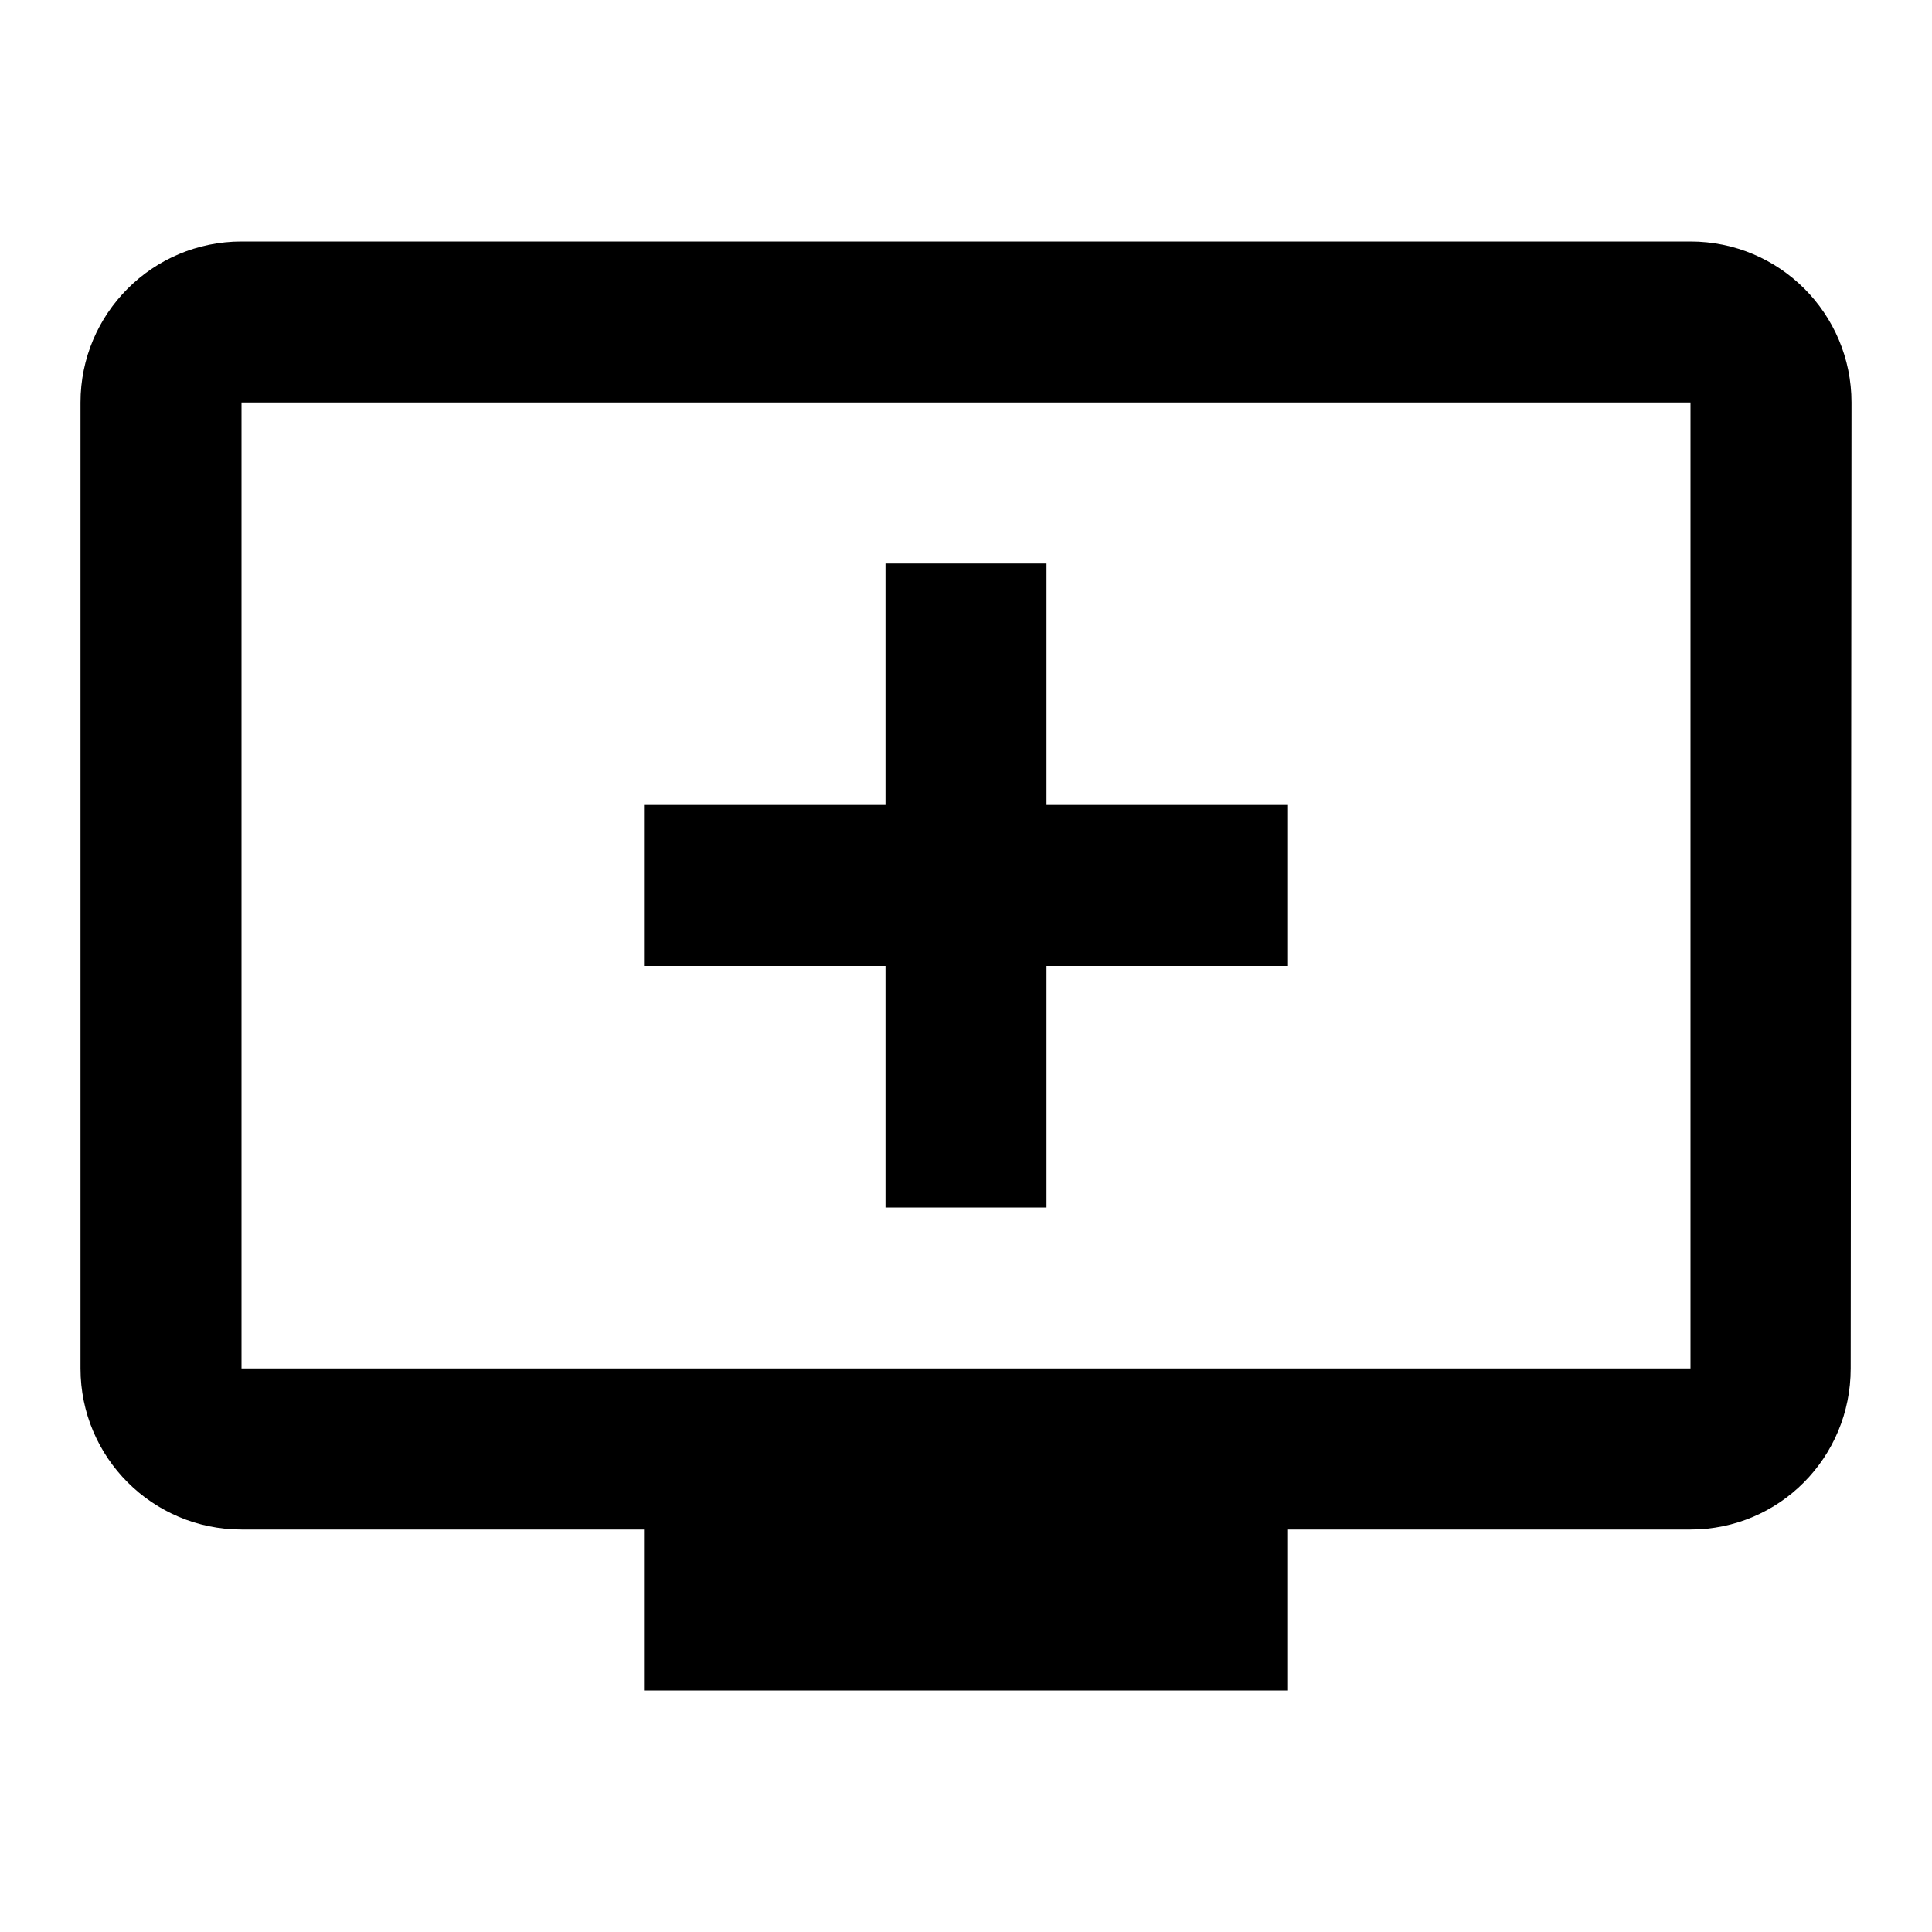
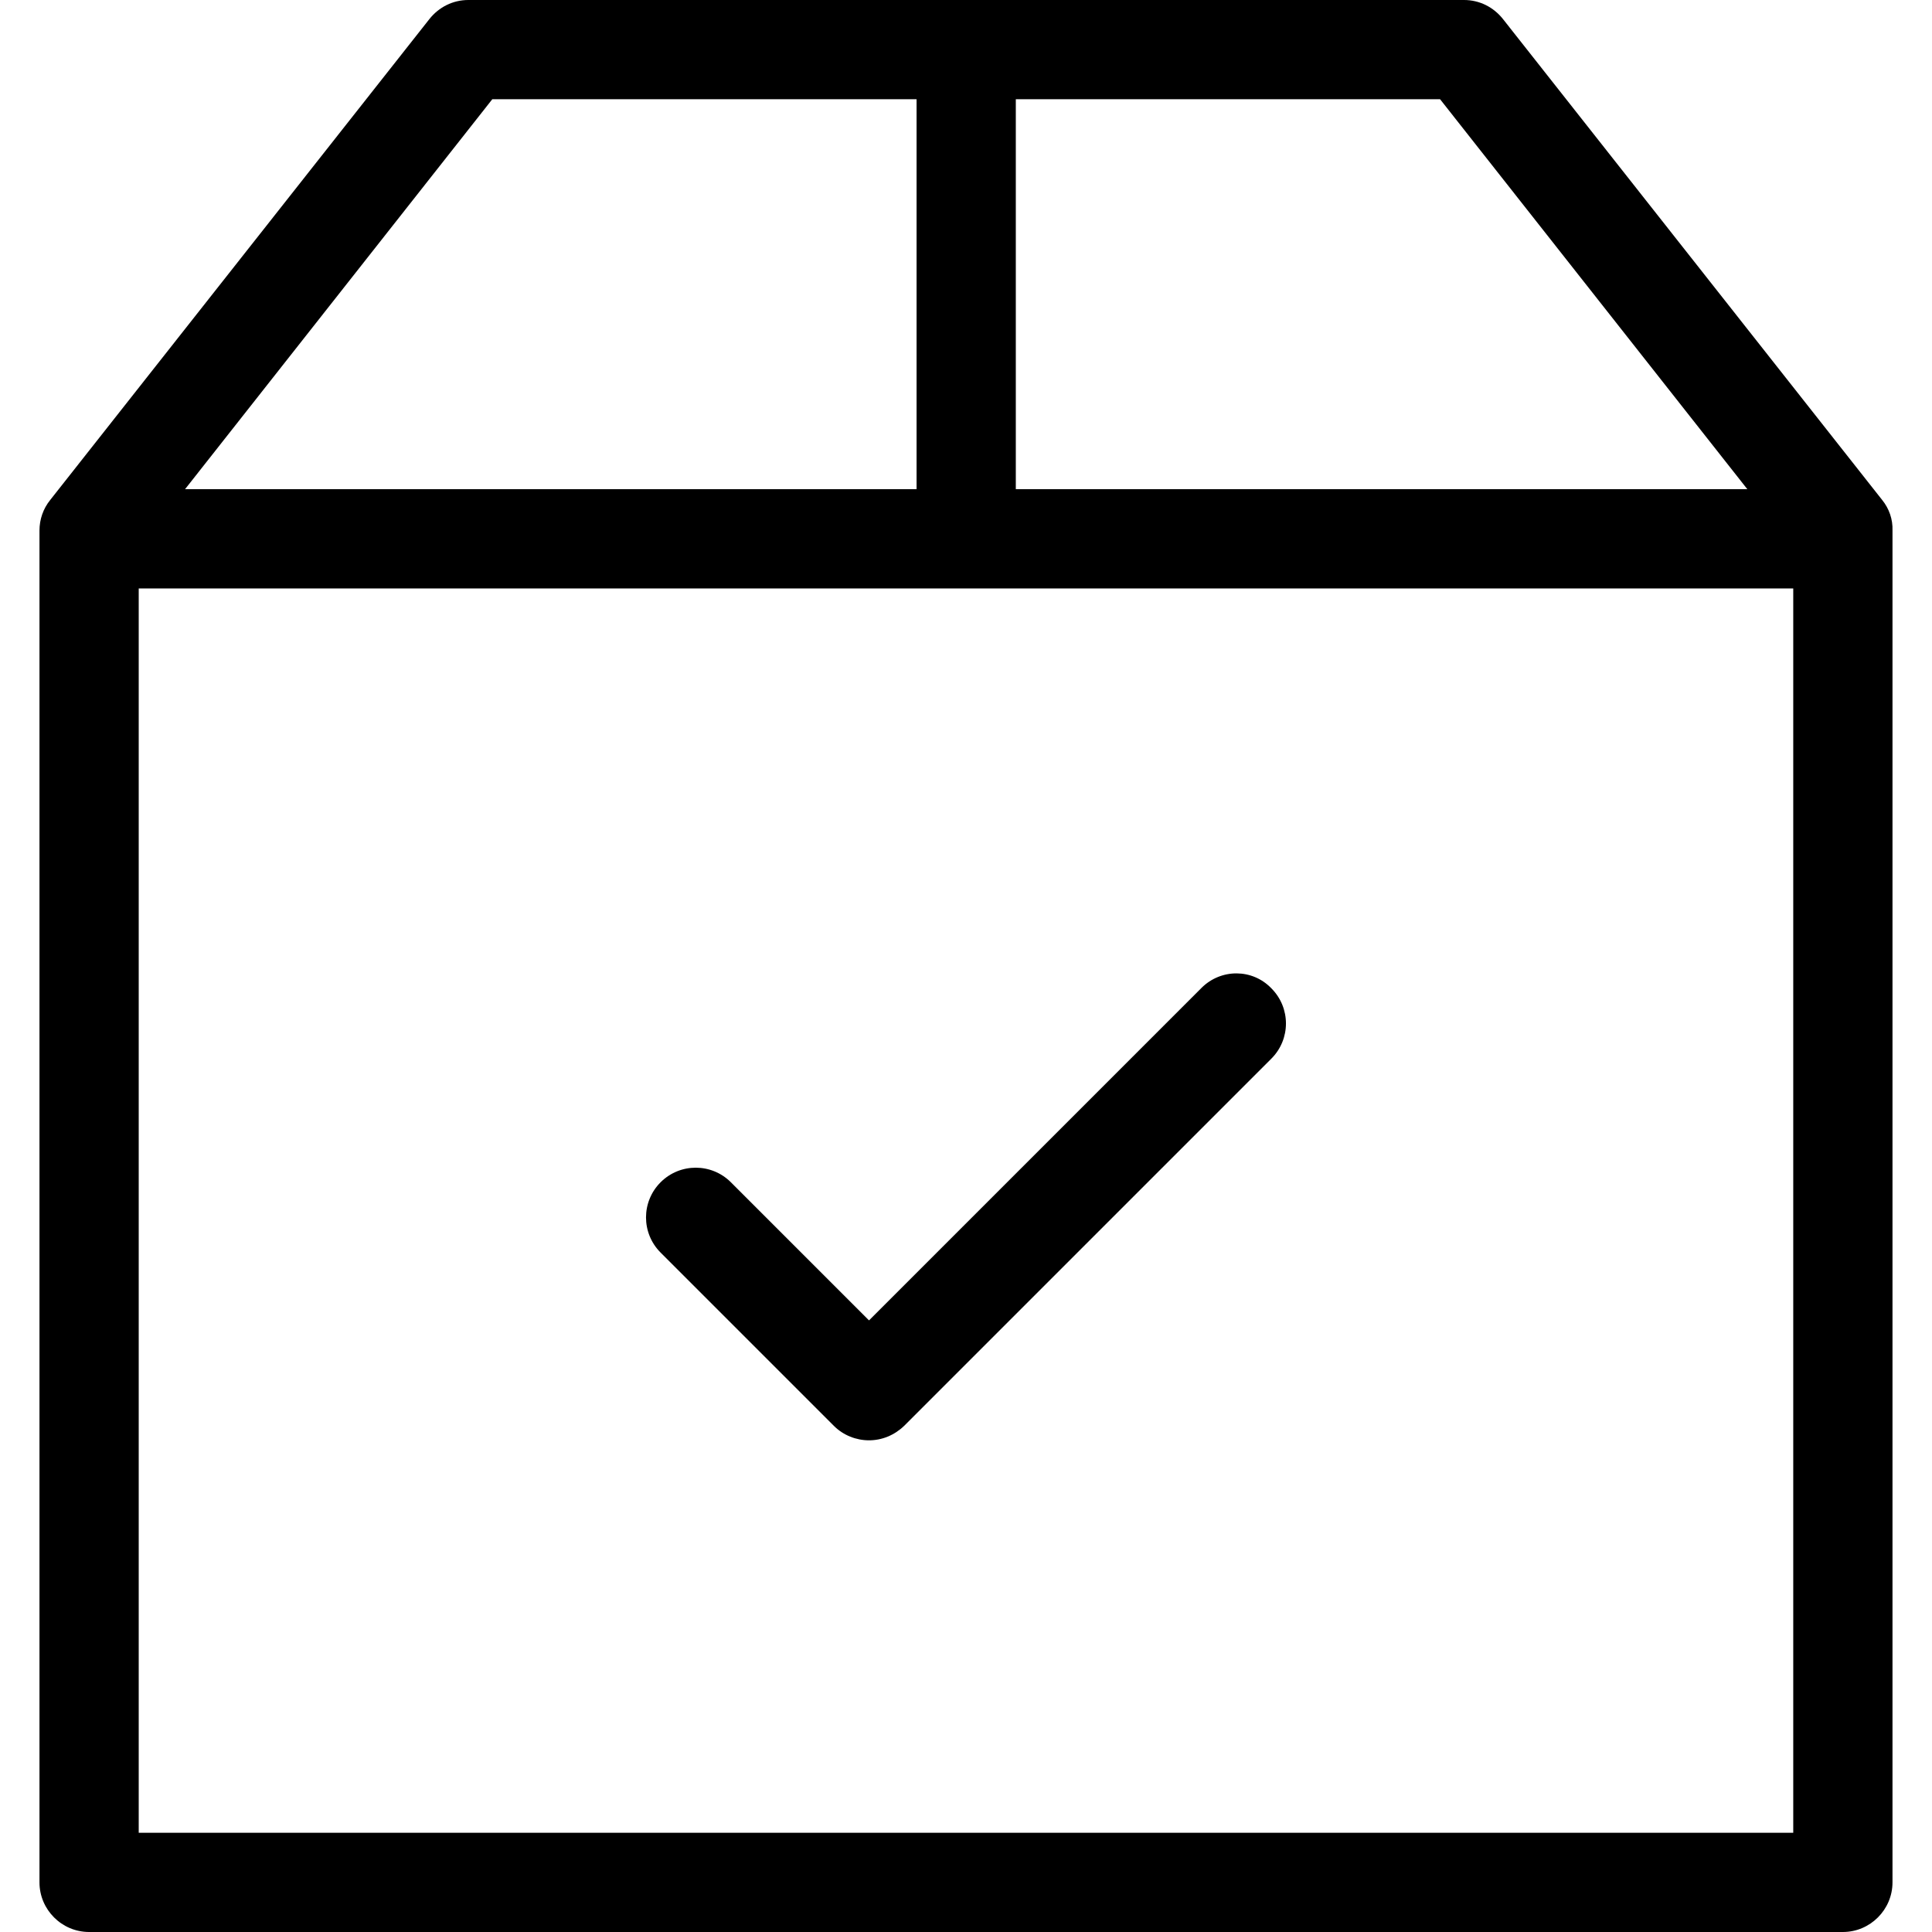
- <svg xmlns="http://www.w3.org/2000/svg" width="48" height="48" viewBox="0 0 48 48">
-   <path d="M42 6H6c-2.21 0-4 1.79-4 4v24c0 2.21 1.79 4 4 4h10v4h16v-4h10c2.21 0 3.98-1.79 3.98-4L46 10c0-2.21-1.79-4-4-4zm0 28H6V10h36v24zM32 20v4h-6v6h-4v-6h-6v-4h6v-6h4v6h6z" />
+ <svg xmlns="http://www.w3.org/2000/svg" version="1.1" id="Capa_1" x="0px" y="0px" viewBox="0 0 467.2 467.2" style="enable-background:new 0 0 467.2 467.2;" xml:space="preserve">
+   <g>
+     <g>
+       <path d="M455.146,120.9l-91.7-116.3c-2.3-2.9-5.7-4.6-9.4-4.6h-240.8c-3.7,0-7.1,1.7-9.4,4.6l-91.7,116.3    c-1.7,2.1-2.6,4.7-2.6,7.4v326.9c0,6.6,5.4,12,12,12h424.1c6.6,0,12-5.4,12-12V128.3C457.746,125.6,456.846,123,455.146,120.9z     M422.546,118.3h-176.9V24h102.6L422.546,118.3z M119.046,24h102.6v94.3h-176.9L119.046,24z M33.546,443.2V142.3h400.1v300.9    L33.546,443.2L33.546,443.2z" />
+       <path d="M290.546,238.9l-80.4,80.4l-33.4-33.4c-4.7-4.7-12.3-4.7-17,0s-4.7,12.3,0,17l41.9,41.9c2.3,2.3,5.4,3.5,8.5,3.5    s6.1-1.2,8.5-3.5l88.8-88.8c4.7-4.7,4.7-12.3,0-17C302.846,234.2,295.246,234.2,290.546,238.9z" />
+     </g>
+   </g>
+   <g>
+ </g>
+   <g>
+ </g>
+   <g>
+ </g>
+   <g>
+ </g>
+   <g>
+ </g>
+   <g>
+ </g>
+   <g>
+ </g>
+   <g>
+ </g>
+   <g>
+ </g>
+   <g>
+ </g>
+   <g>
+ </g>
+   <g>
+ </g>
+   <g>
+ </g>
+   <g>
+ </g>
+   <g>
+ </g>
</svg>
